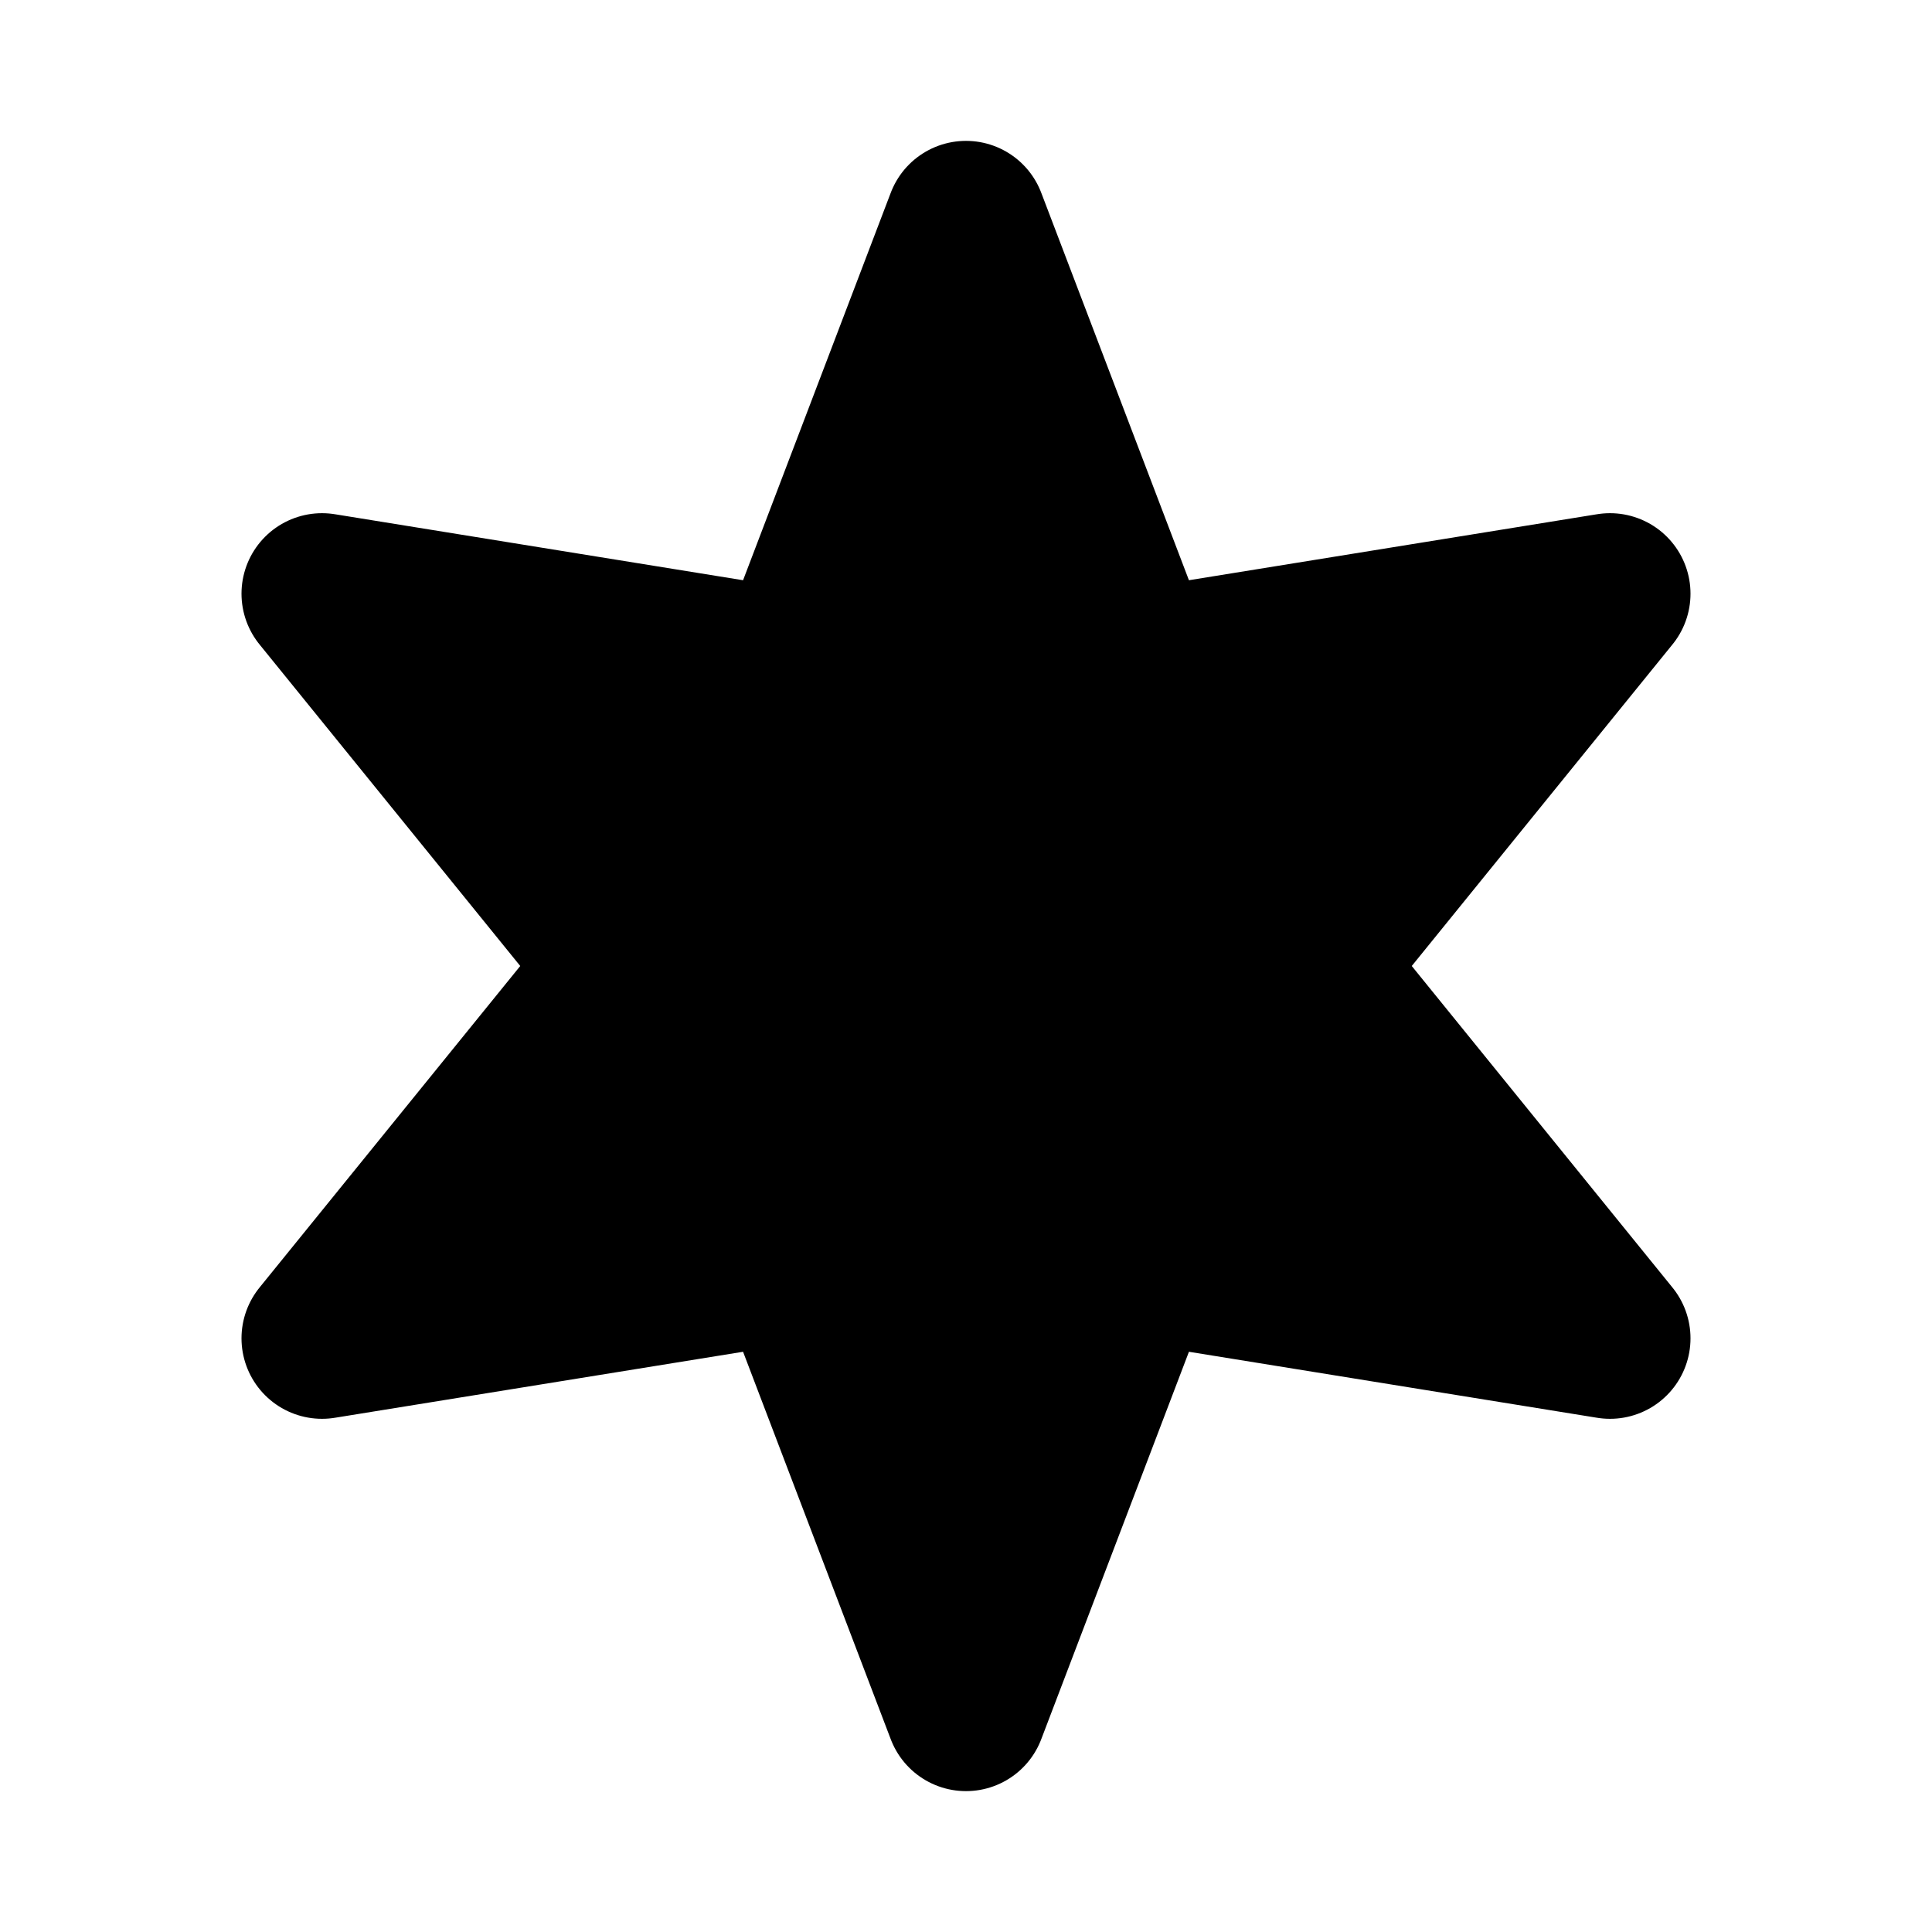
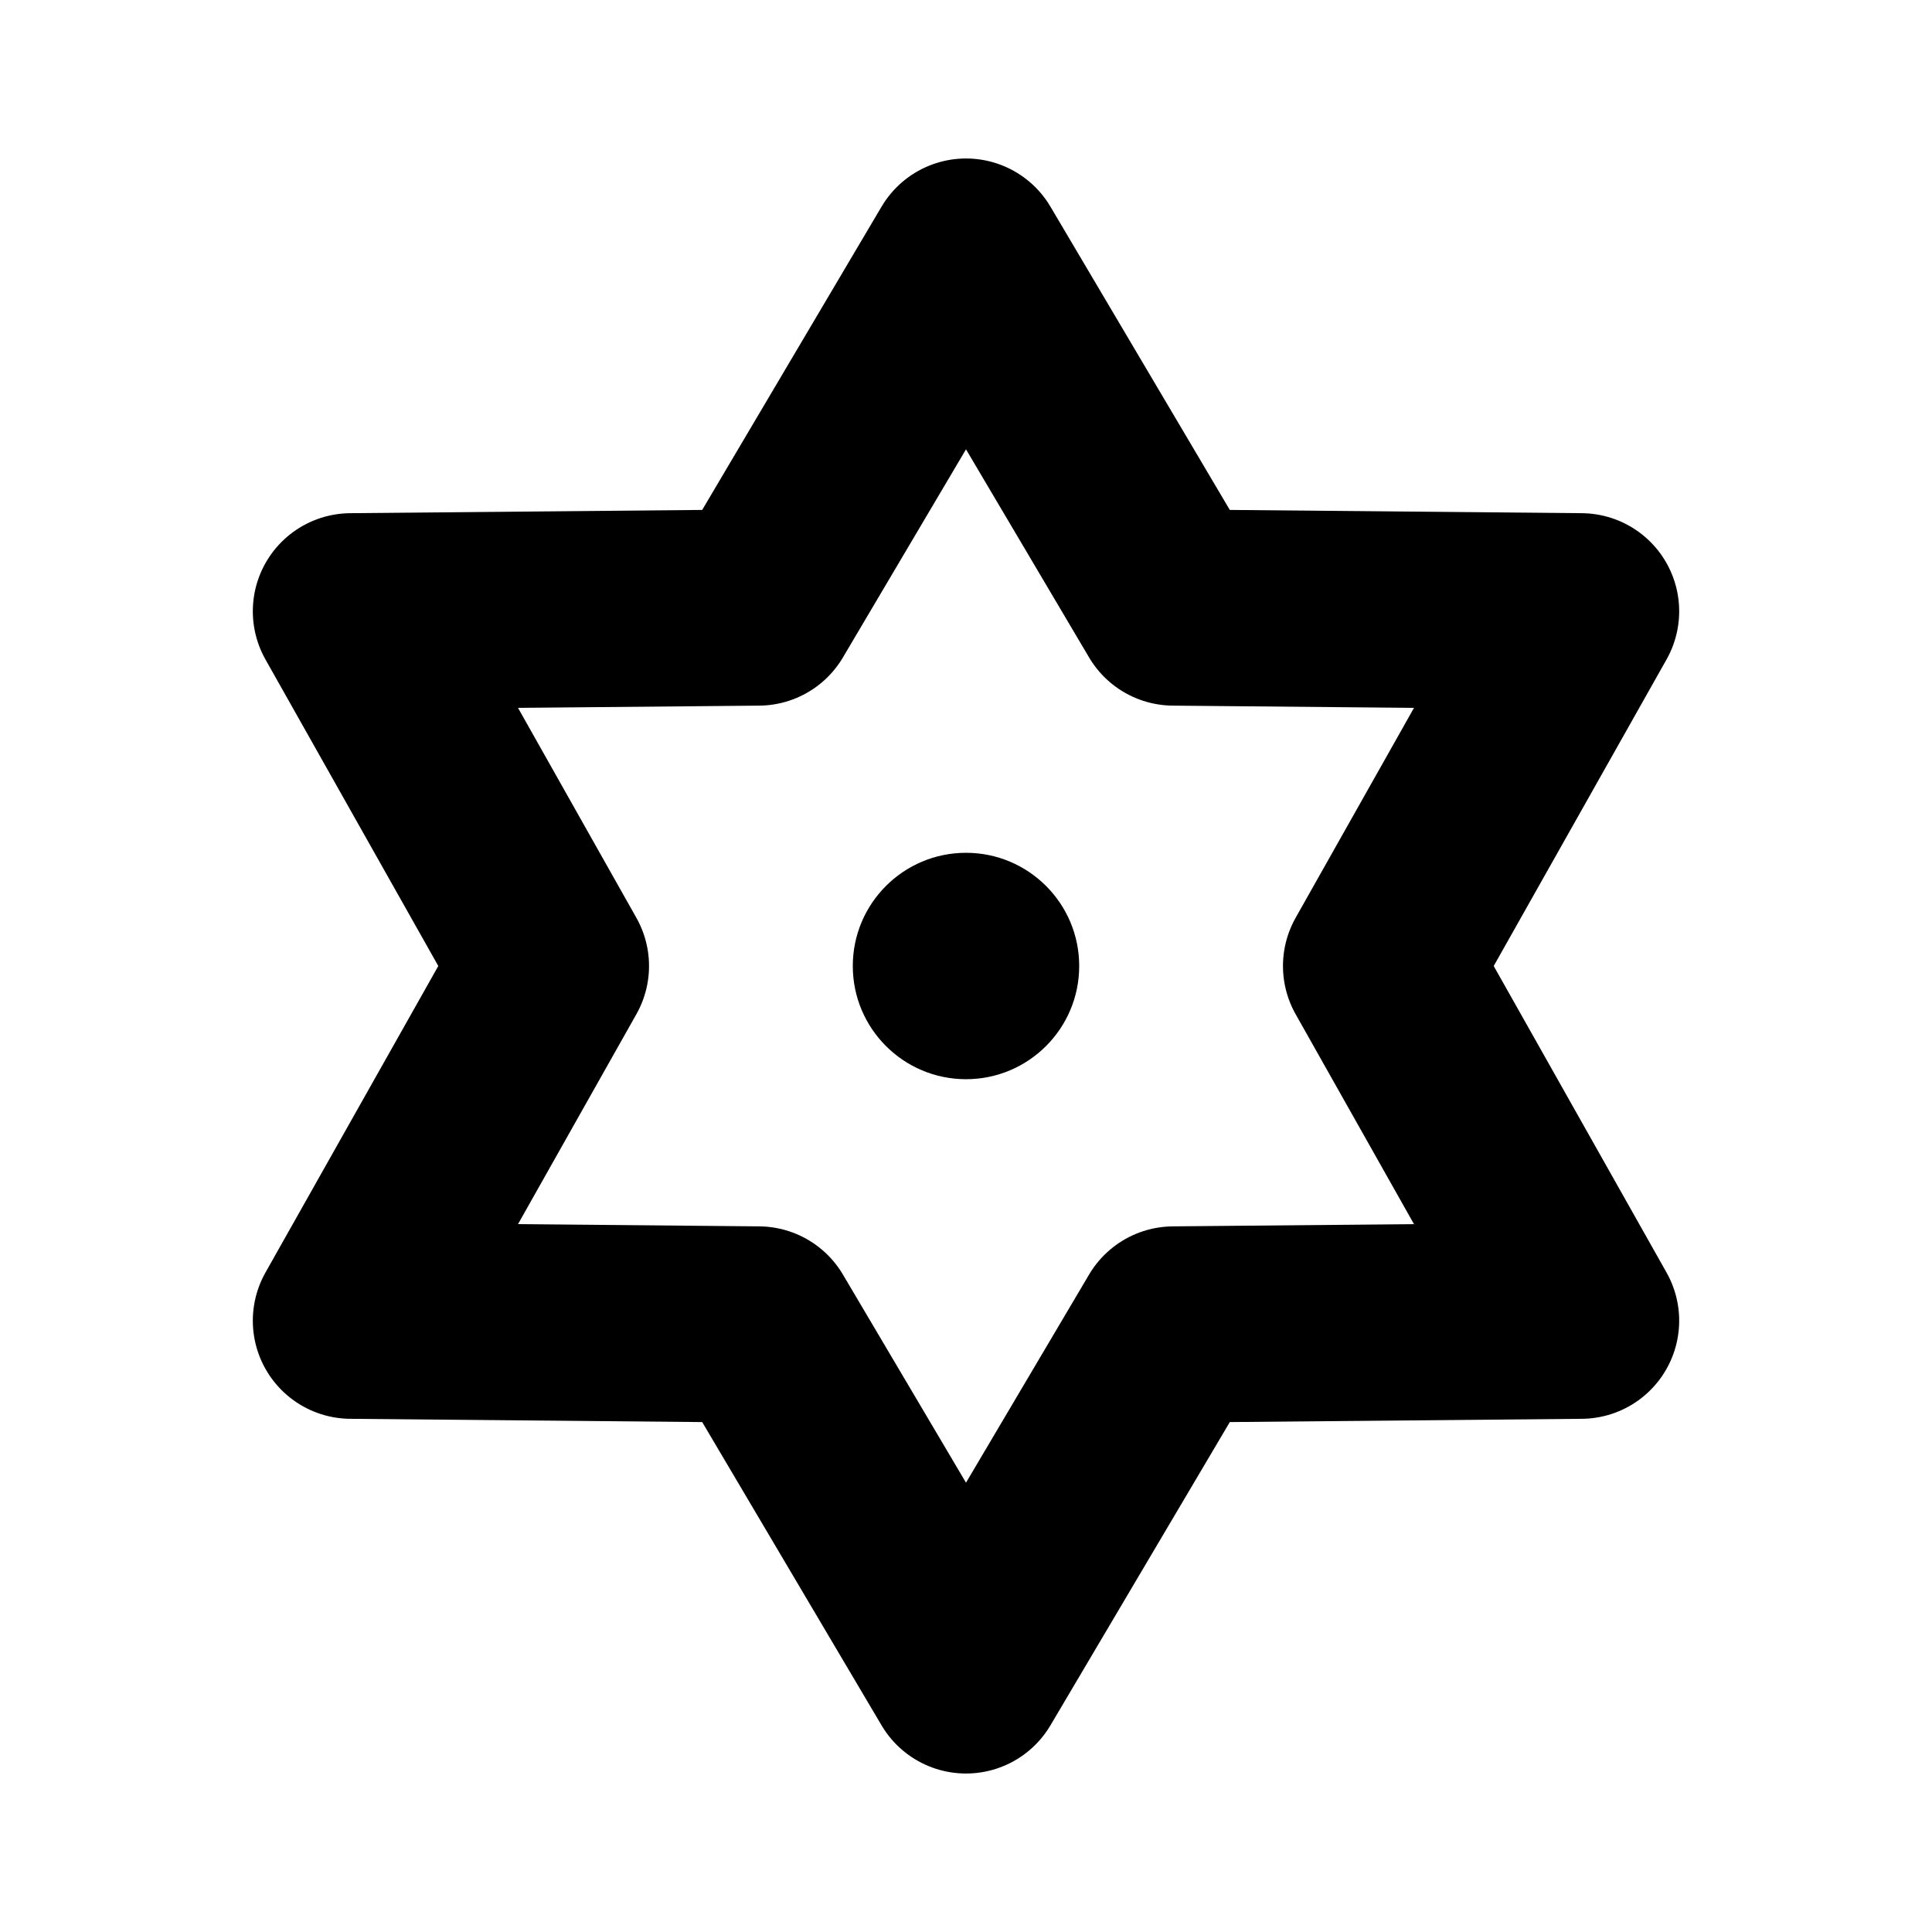
- <svg xmlns="http://www.w3.org/2000/svg" viewBox="0 0 96 96" fill="none">
-   <defs>
-     <linearGradient id="cicyMark" x1="16" y1="12" x2="80" y2="84" gradientUnits="userSpaceOnUse">
-       <stop stop-color="#60A5FA" />
-       <stop offset="0.55" stop-color="#2563EB" />
-       <stop offset="1" stop-color="#1E3A8A" />
-     </linearGradient>
-   </defs>
-   <path d="M48 11L39.5 33.3L16 29.5L31 48L16 66.5L39.5 62.7L48 85L56.5 62.7L80 66.5L65 48L80 29.5L56.5 33.3Z" fill="#000000" stroke="#000000" stroke-width="8" stroke-linejoin="round" stroke-linecap="round" />
+ <svg xmlns="http://www.w3.org/2000/svg" viewBox="0 0 512 512" fill="none">
+   <path d="M256 68            311 161            419 162            366 256            419 350            311 351            256 444            201 351            93 350            146 256            93 162            201 161            256 68Z" stroke="#000000" stroke-width="52" stroke-linecap="round" stroke-linejoin="round" />
+   <circle cx="256" cy="256" r="30" fill="#000000" />
</svg>
